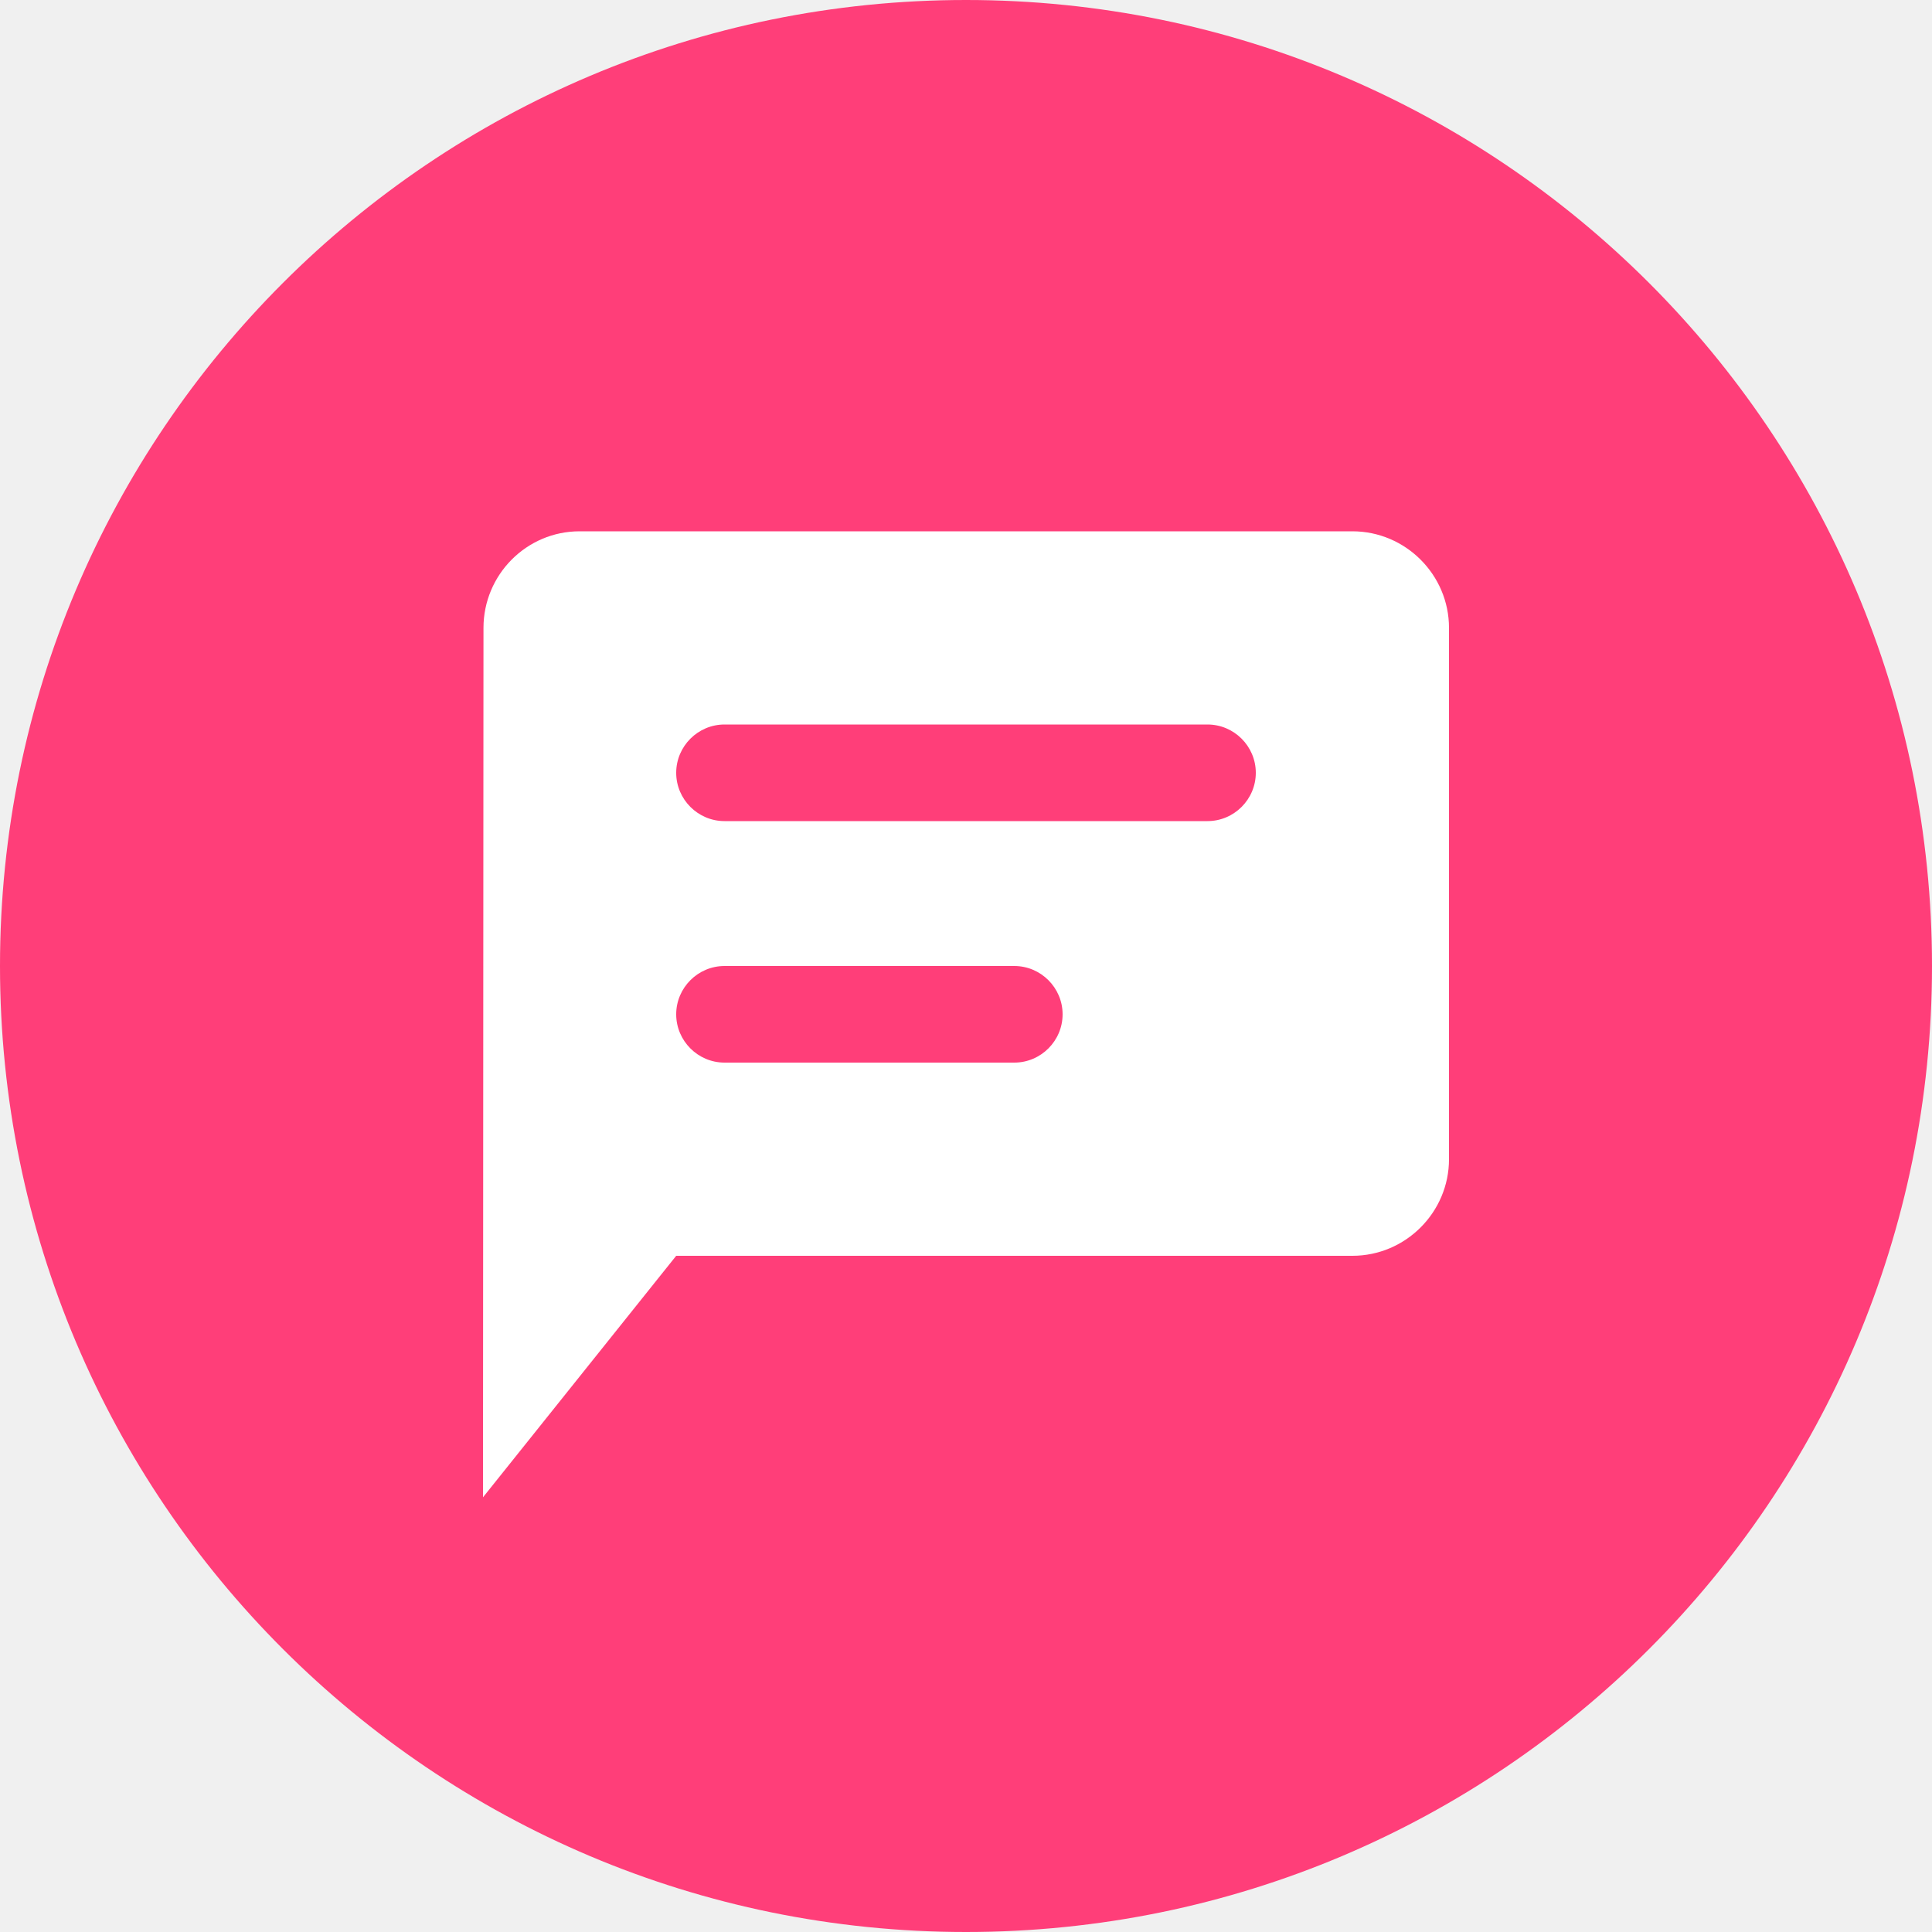
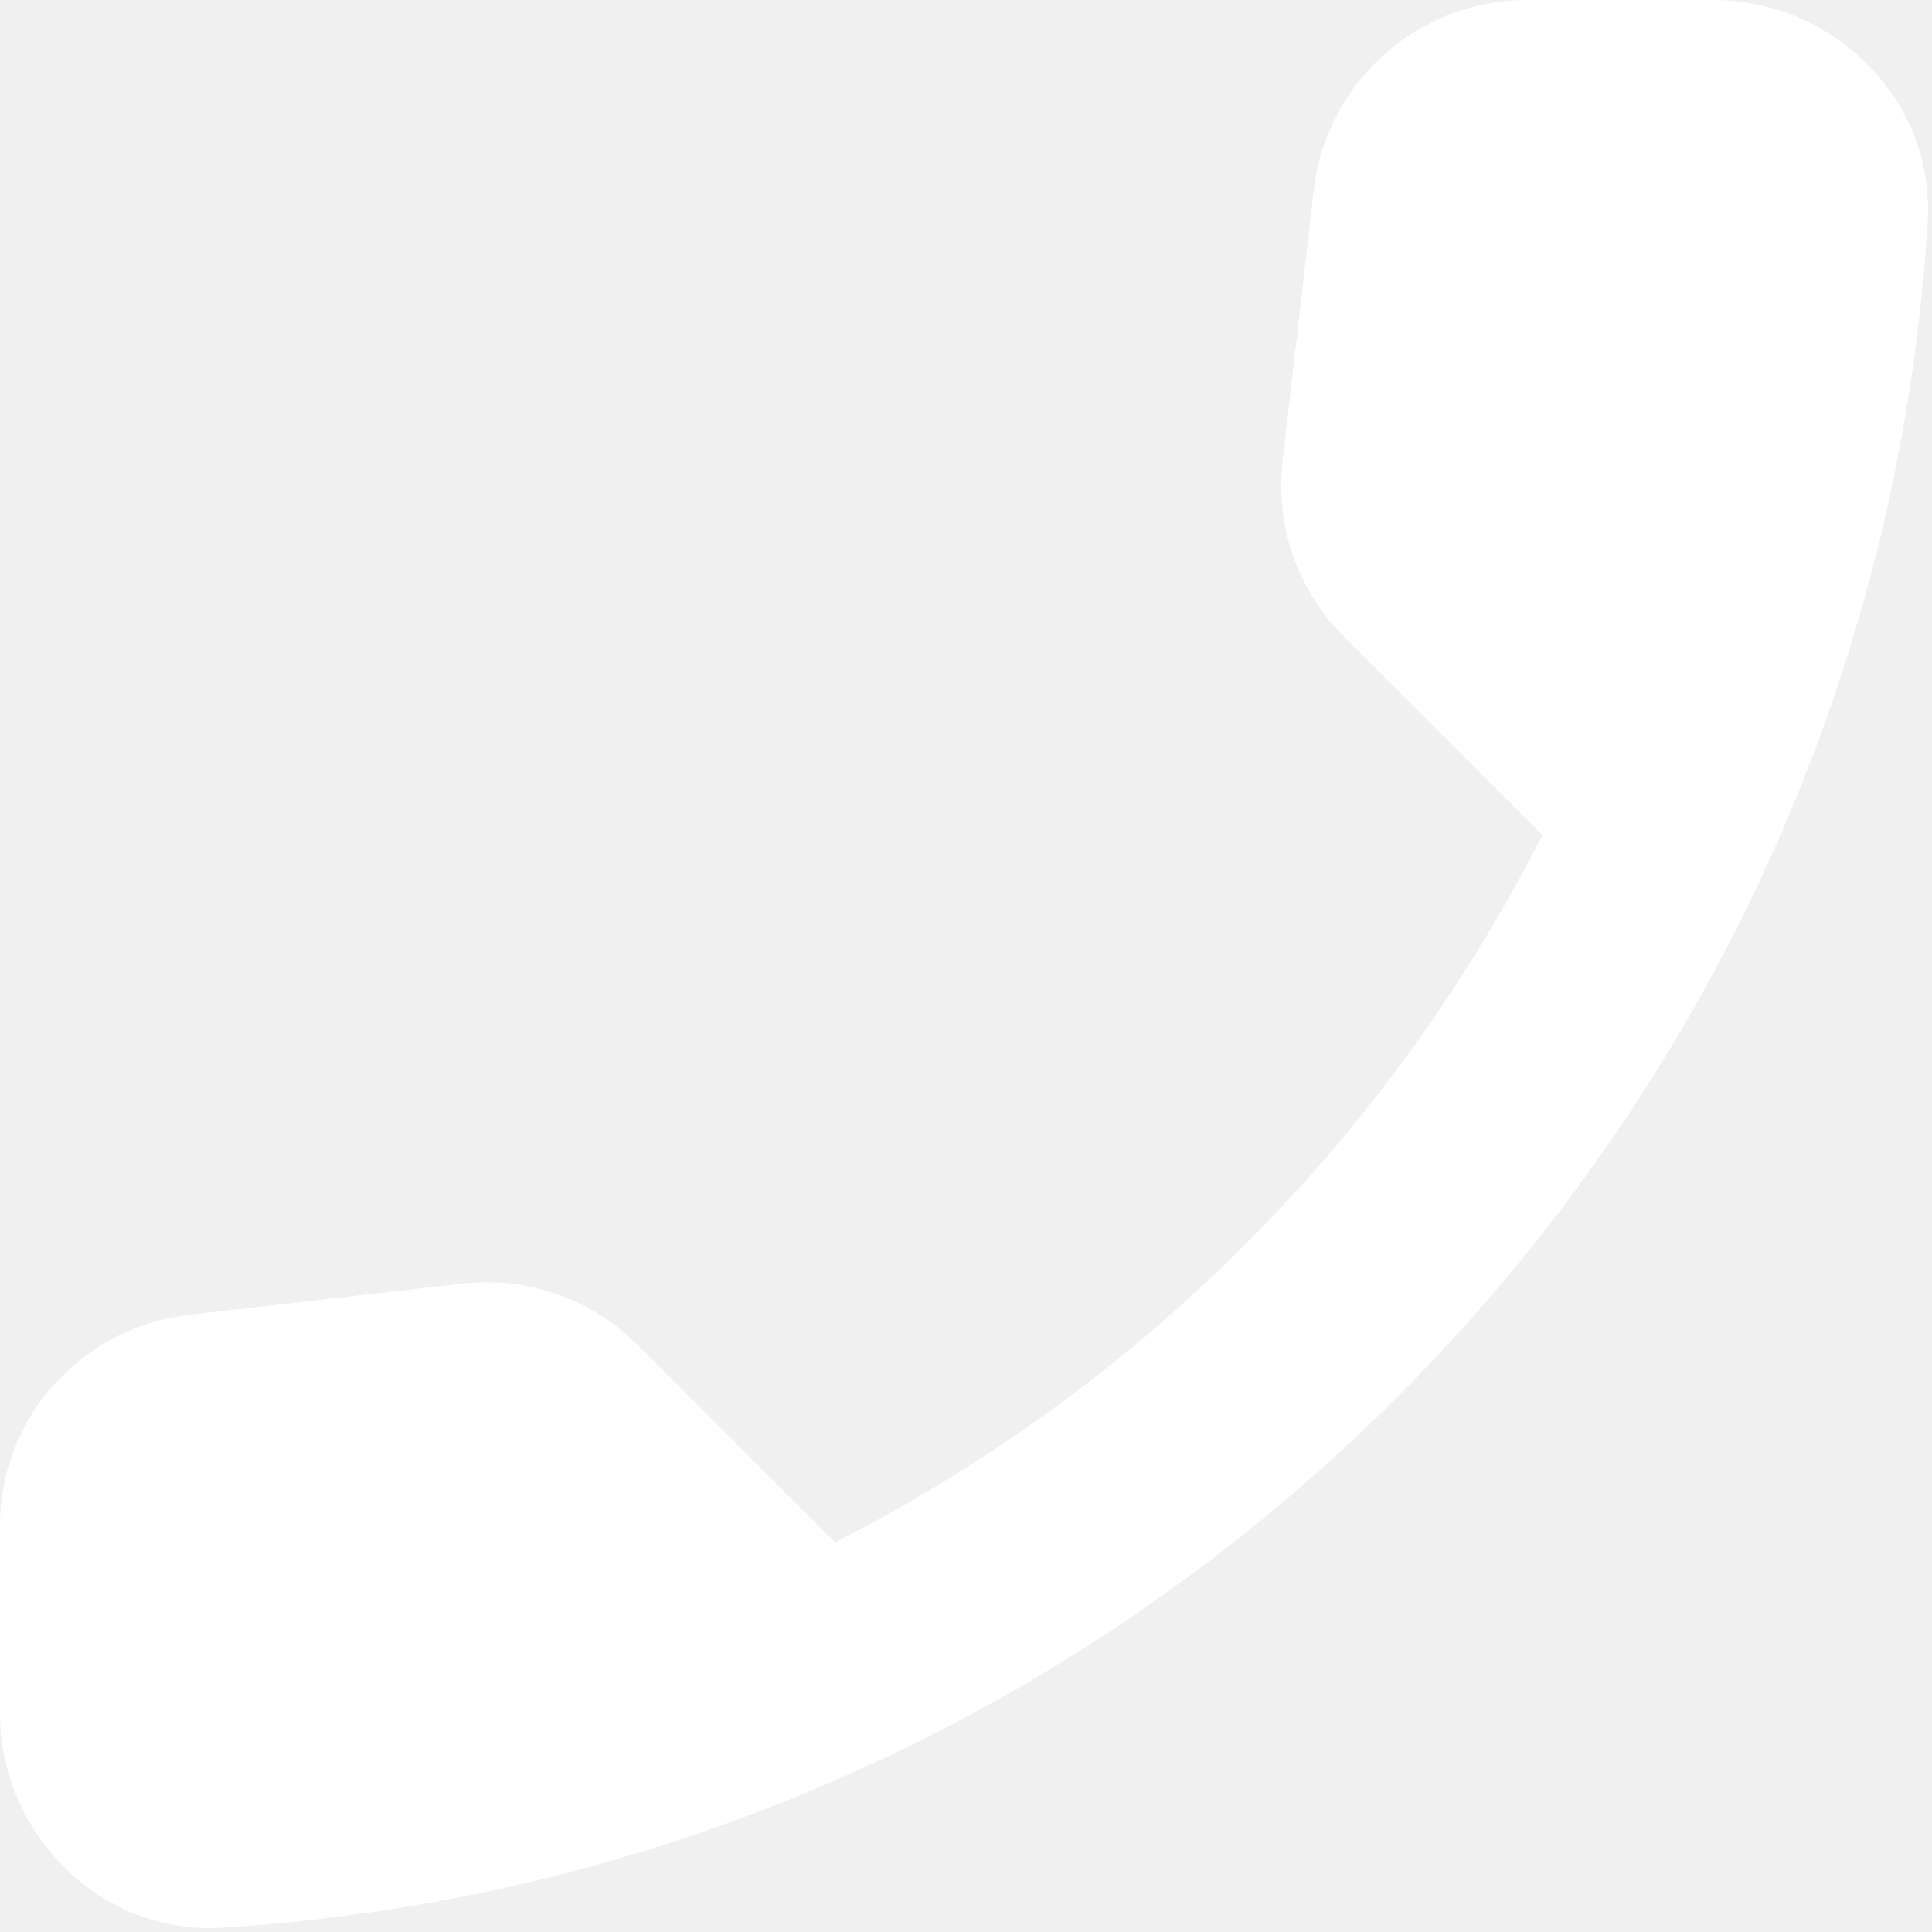
- <svg xmlns="http://www.w3.org/2000/svg" width="40" height="40" fill="none">
-   <rect width="40" height="40" rx="20" fill="#FF3E79" />
-   <path fill-rule="evenodd" clip-rule="evenodd" d="M28 11H12c-1.1 0-1.99.9-1.99 2L10 31l4-5h14c1.1 0 2-.9 2-2V13c0-1.1-.9-2-2-2Zm-7 11h-6c-.55 0-1-.45-1-1s.45-1 1-1h6c.55 0 1 .45 1 1s-.45 1-1 1Zm4-5H15c-.55 0-1-.45-1-1s.45-1 1-1h10c.55 0 1 .45 1 1s-.45 1-1 1Z" fill="#fff" />
-   <mask id="a" style="mask-type:alpha" maskUnits="userSpaceOnUse" x="10" y="11" width="20" height="20">
-     <path fill-rule="evenodd" clip-rule="evenodd" d="M28 11H12c-1.1 0-1.99.9-1.99 2L10 31l4-5h14c1.1 0 2-.9 2-2V13c0-1.1-.9-2-2-2Zm-7 11h-6c-.55 0-1-.45-1-1s.45-1 1-1h6c.55 0 1 .45 1 1s-.45 1-1 1Zm4-5H15c-.55 0-1-.45-1-1s.45-1 1-1h10c.55 0 1 .45 1 1s-.45 1-1 1Z" fill="#fff" />
-   </mask>
+ <svg xmlns="http://www.w3.org/2000/svg" width="18" height="18" viewBox="0 0 18 18" fill="none">
+   <path fill-rule="evenodd" clip-rule="evenodd" d="M1.76 12.25L4.3 11.96C4.91 11.89 5.51 12.1 5.94 12.53L7.78 14.37C10.61 12.93 12.93 10.62 14.37 7.78L12.52 5.93C12.09 5.5 11.88 4.9 11.95 4.29L12.24 1.77C12.36 0.76 13.21 0 14.23 0H15.96C17.09 0 18.03 0.94 17.96 2.07C17.43 10.61 10.6 17.43 2.07 17.96C0.94 18.03 0 17.09 0 15.96V14.23C-0.01 13.22 0.75 12.37 1.76 12.25Z" fill="white" />
</svg>
